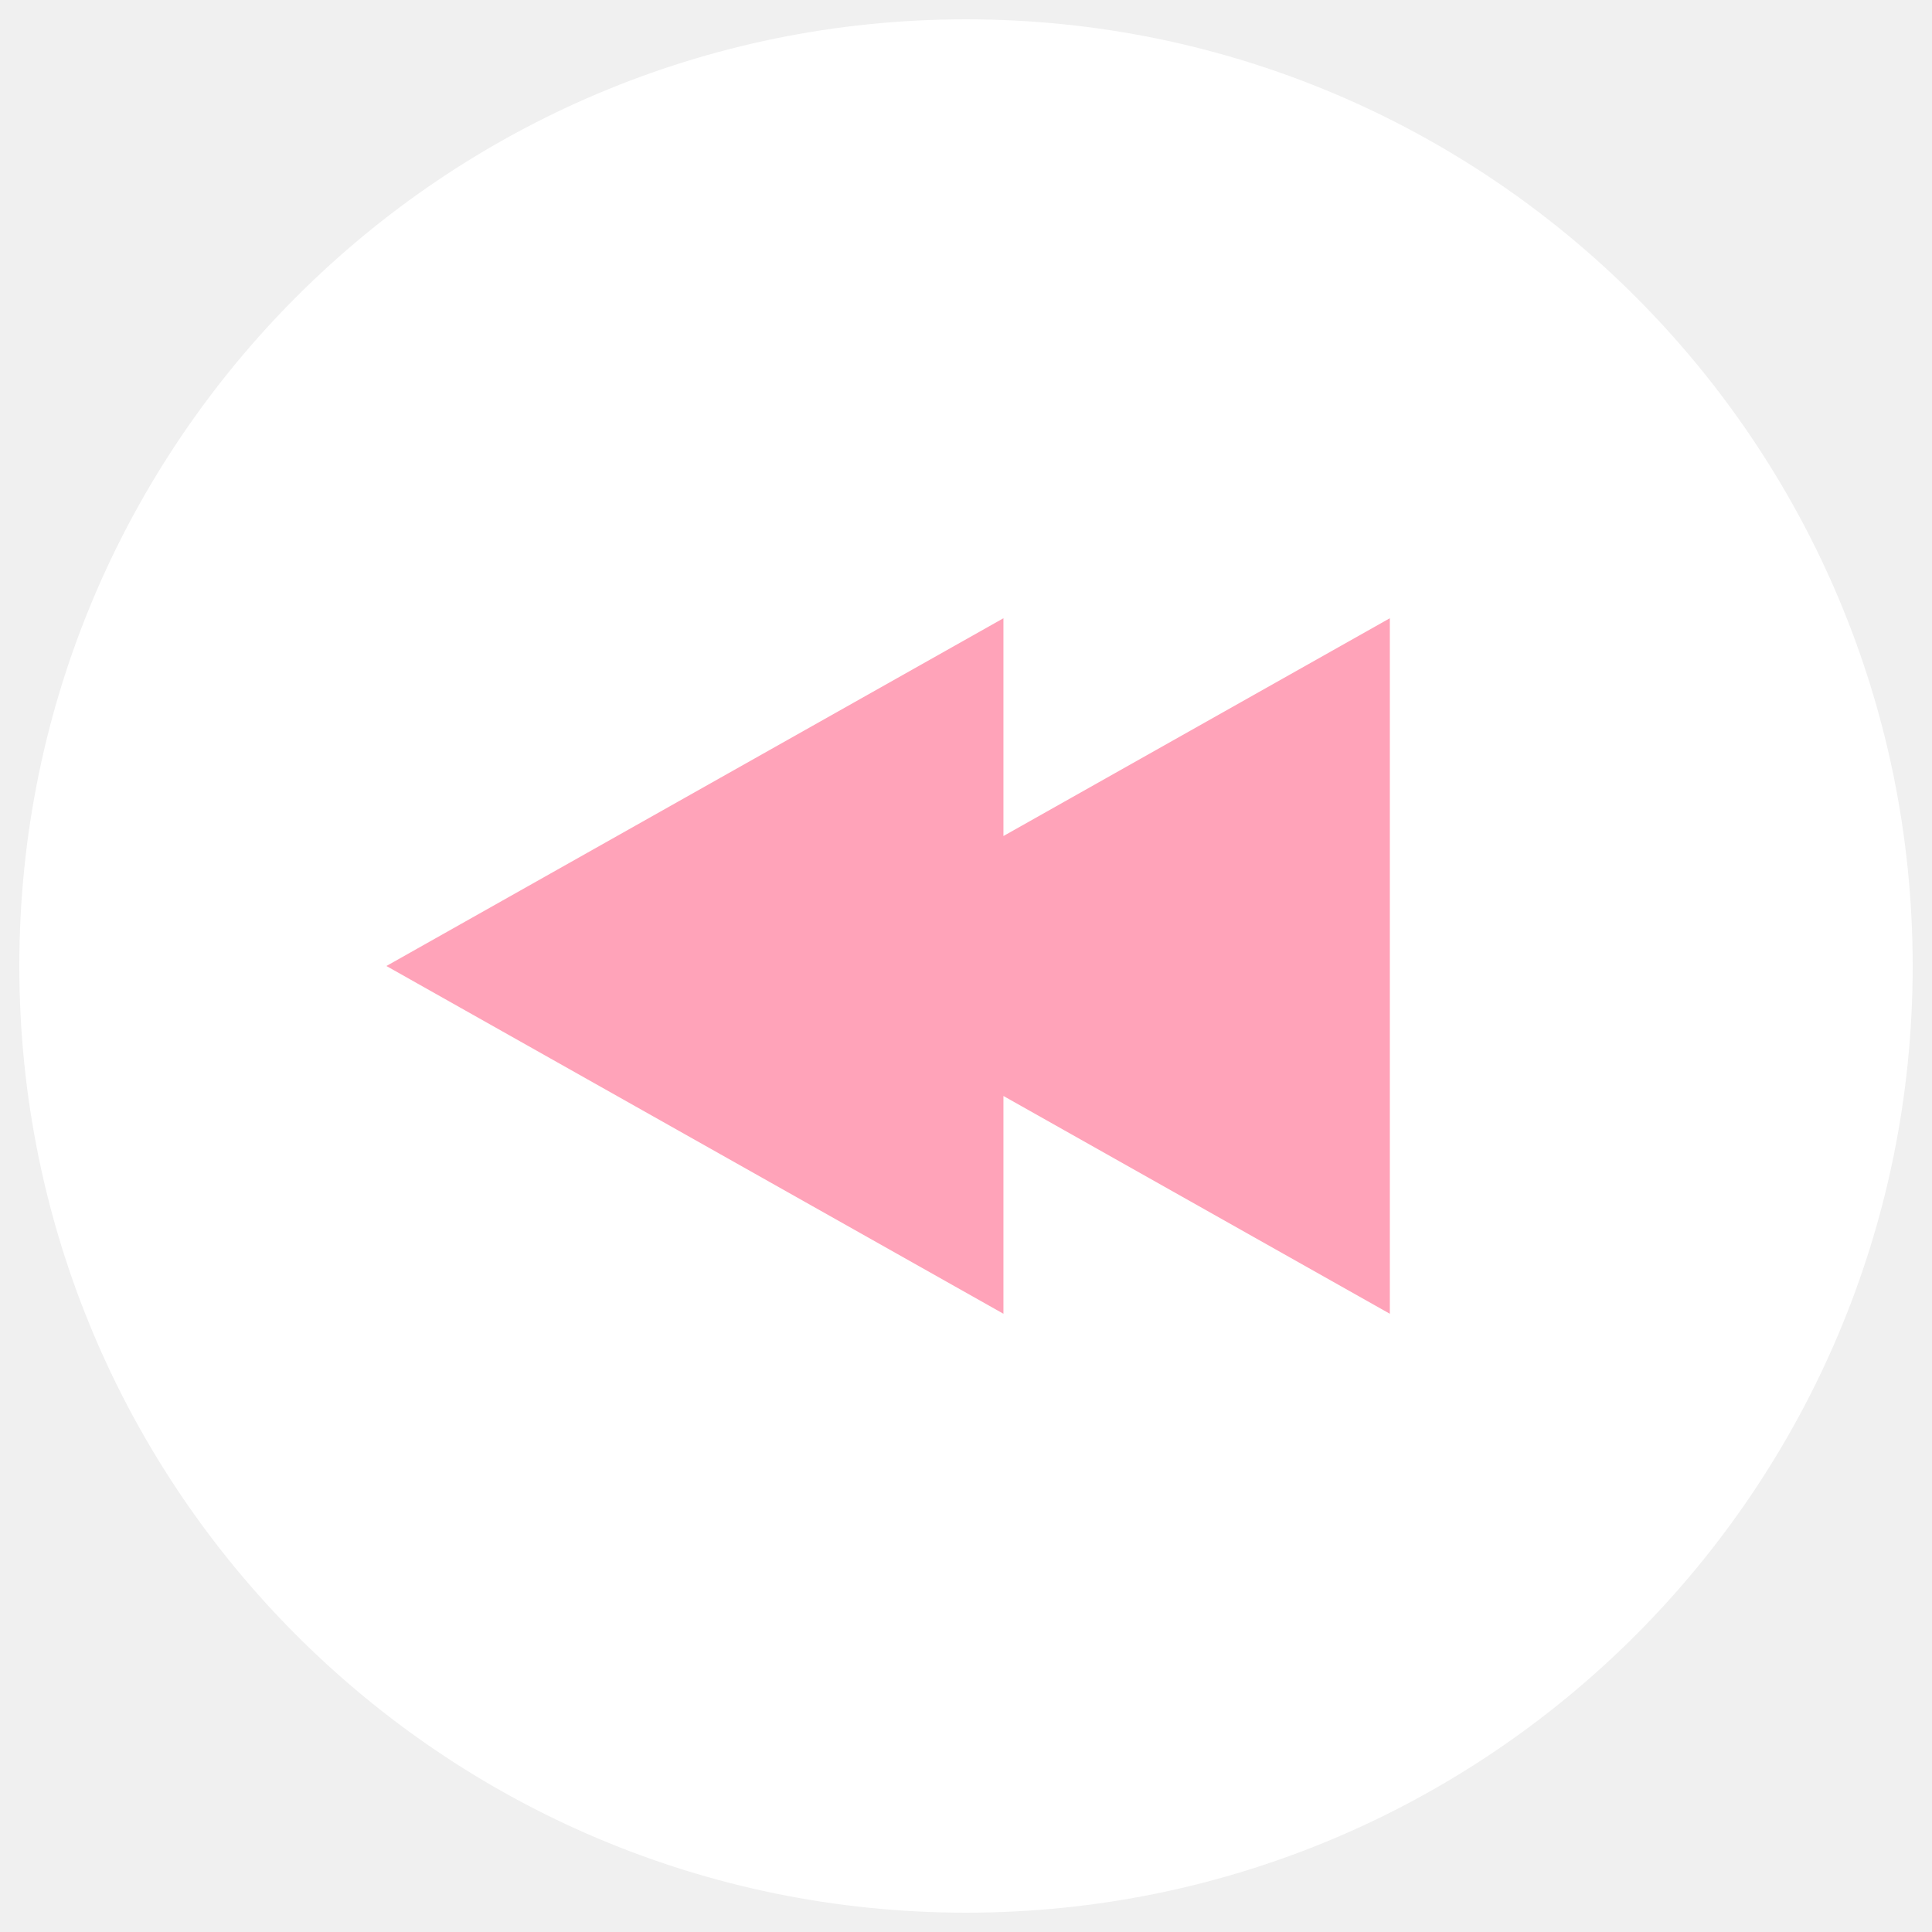
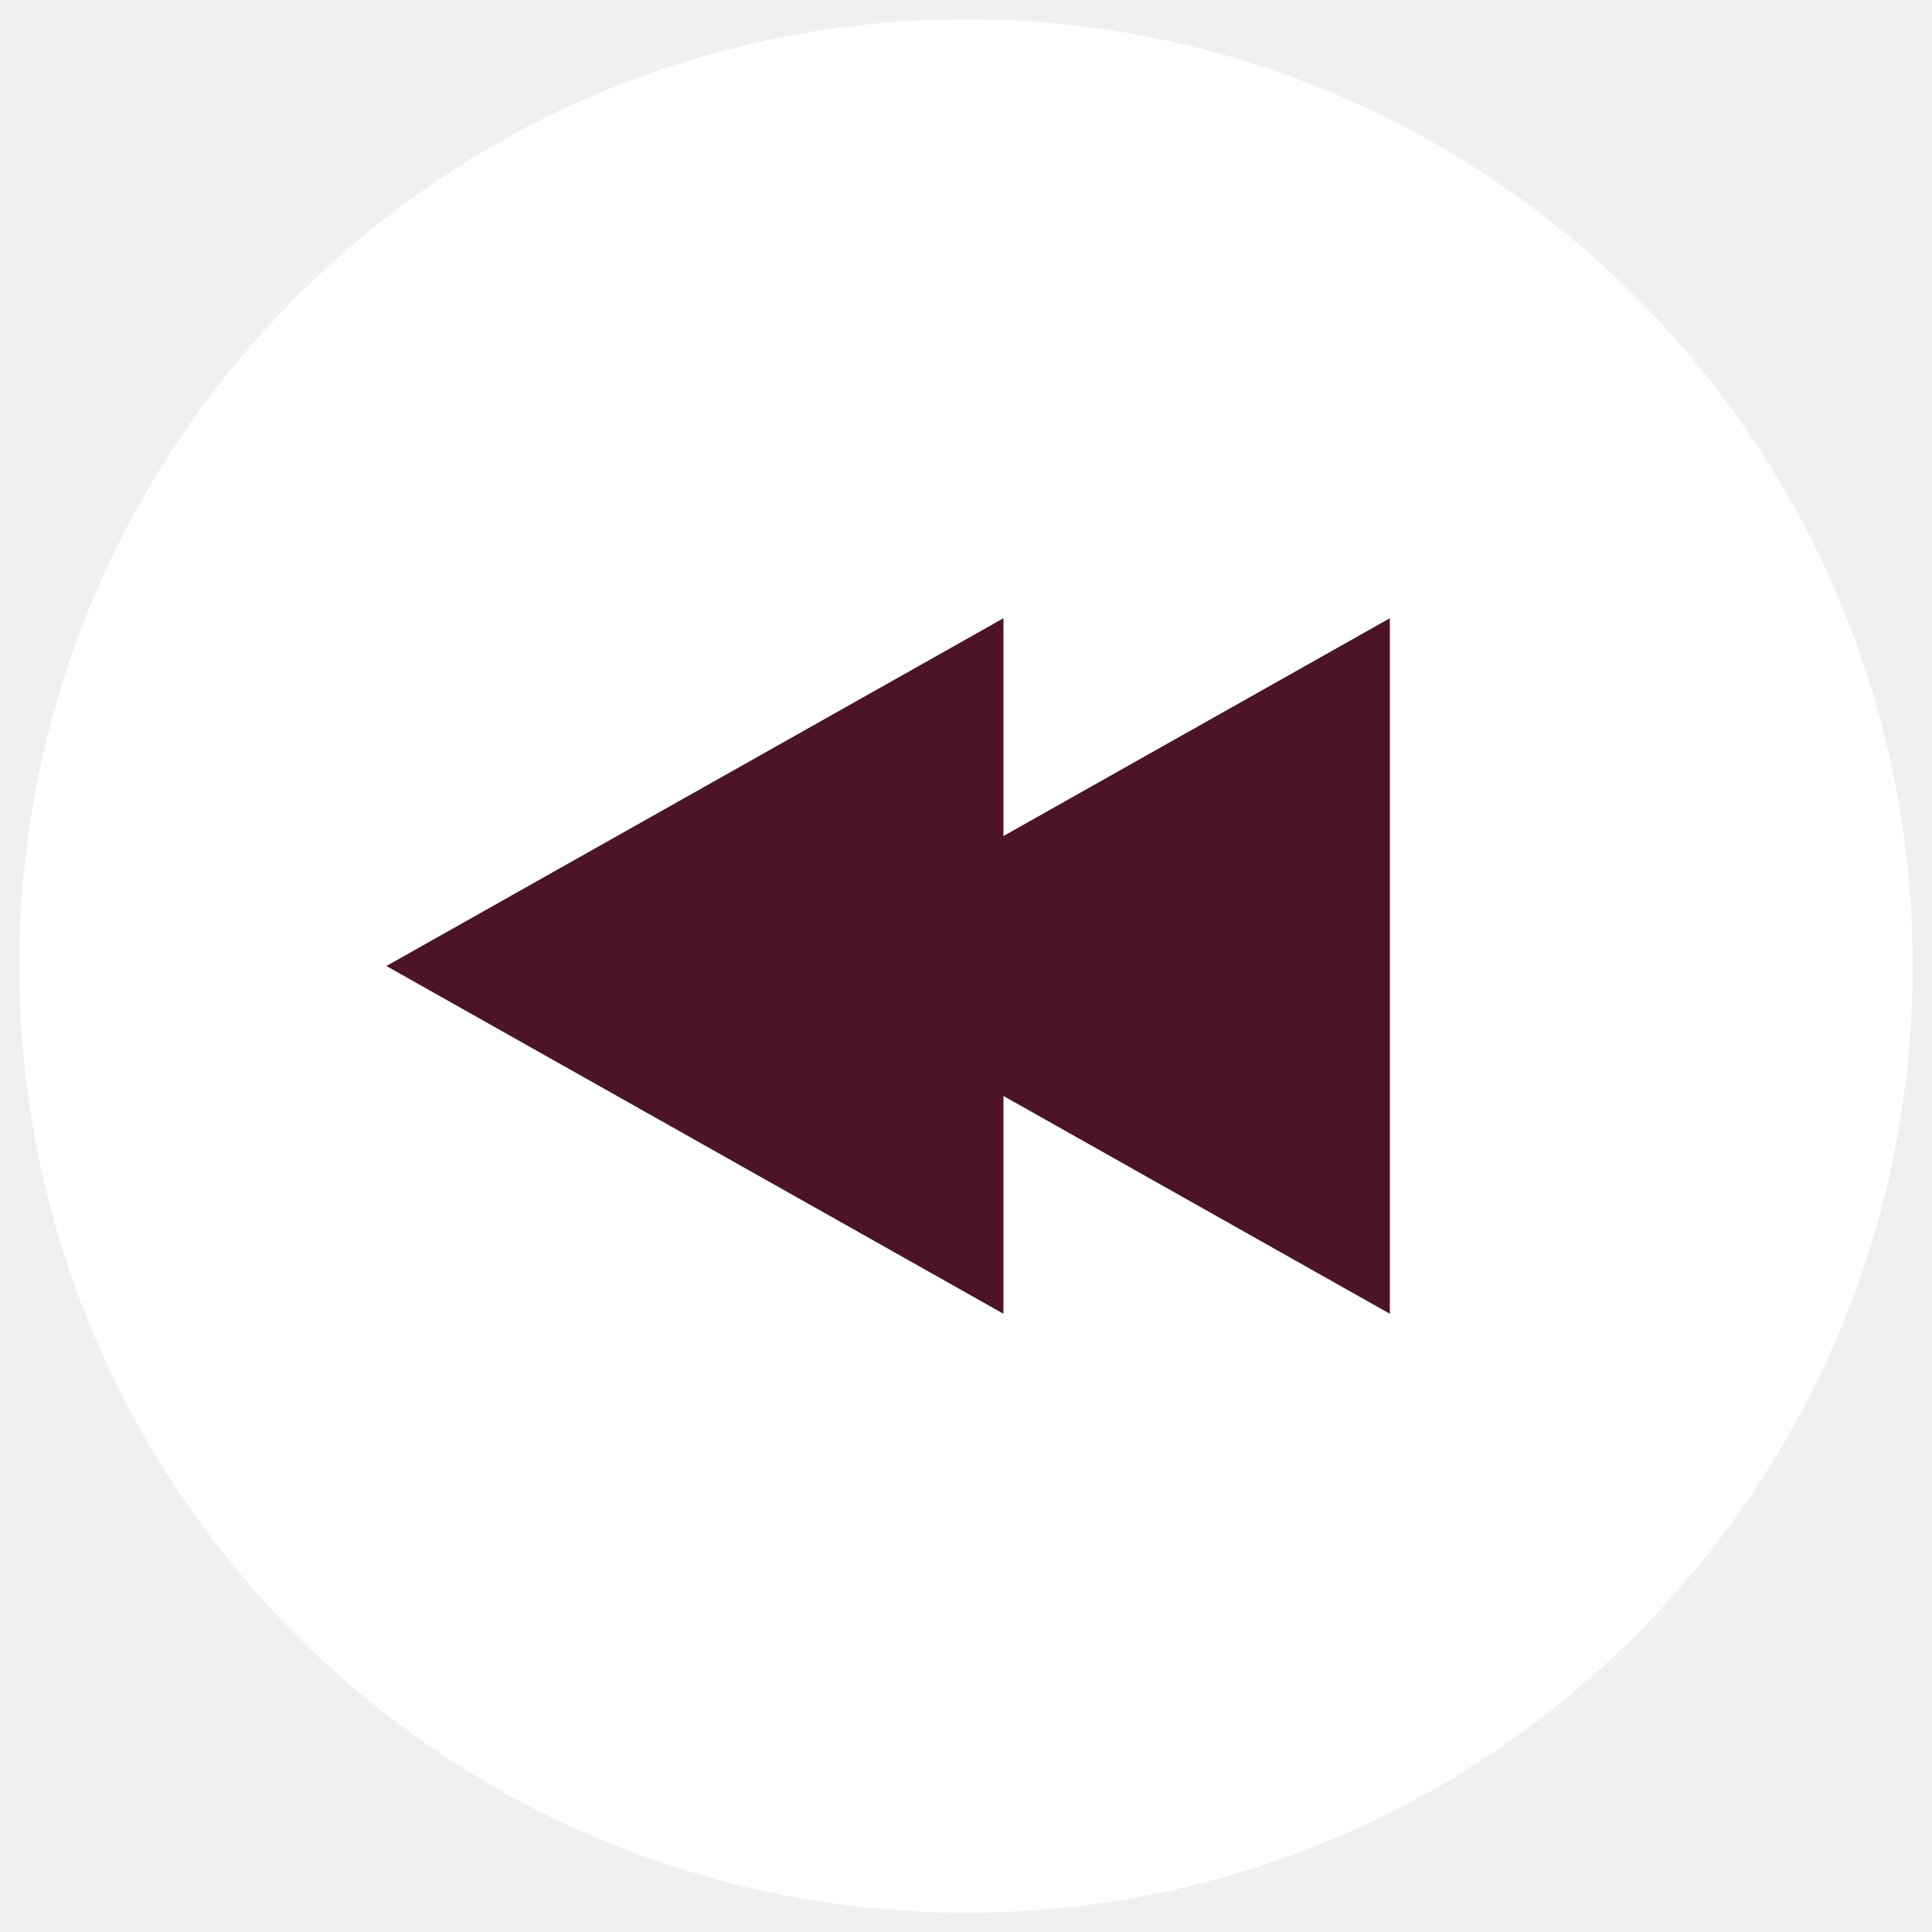
<svg xmlns="http://www.w3.org/2000/svg" version="1.1" id="Layer_1" x="0px" y="0px" width="50px" height="50px" viewBox="0 0 50 50" enable-background="new 0 0 50 50" xml:space="preserve">
  <circle fill="#FFFFFF" cx="25" cy="25" r="24.5" />
-   <polygon fill="#ffa3b9" points="35.969,16 25.969,21.636 25.969,16 10,25 25.969,34 25.969,28.364 35.969,34 " />
+   <polygon fill="#4c1426" points="35.969,16 25.969,21.636 25.969,16 10,25 25.969,34 25.969,28.364 35.969,34 " />
</svg>
